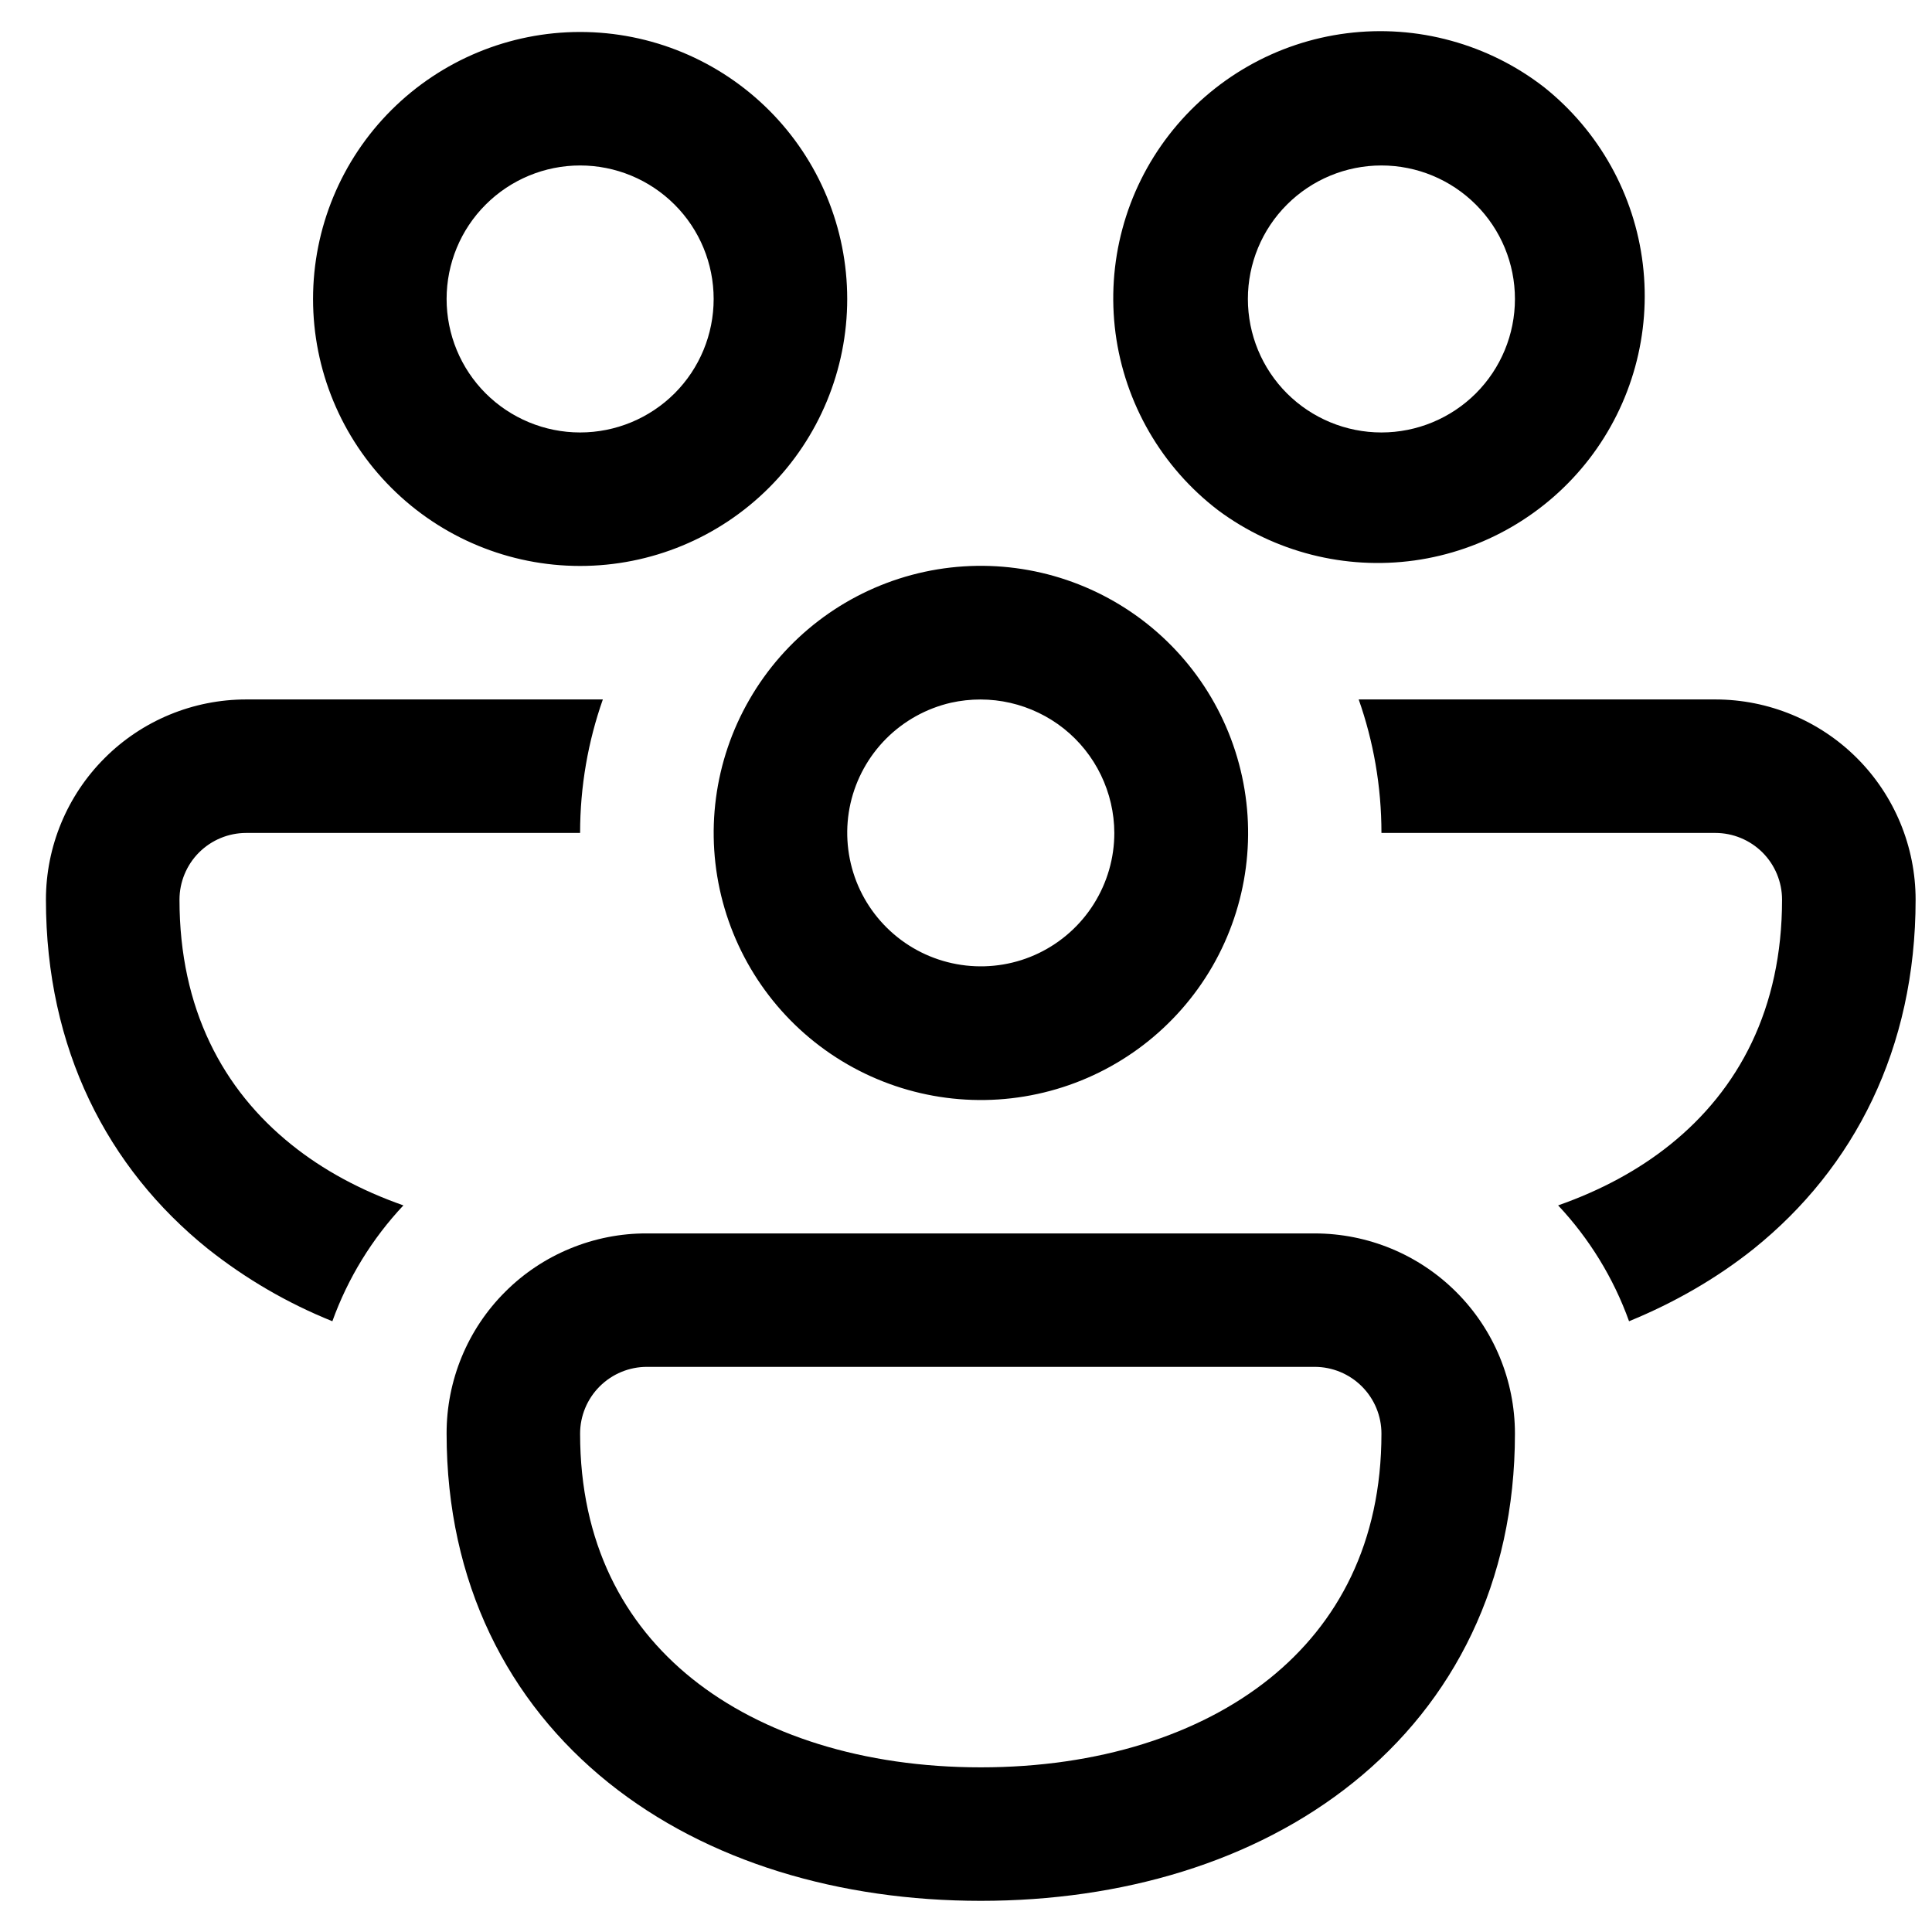
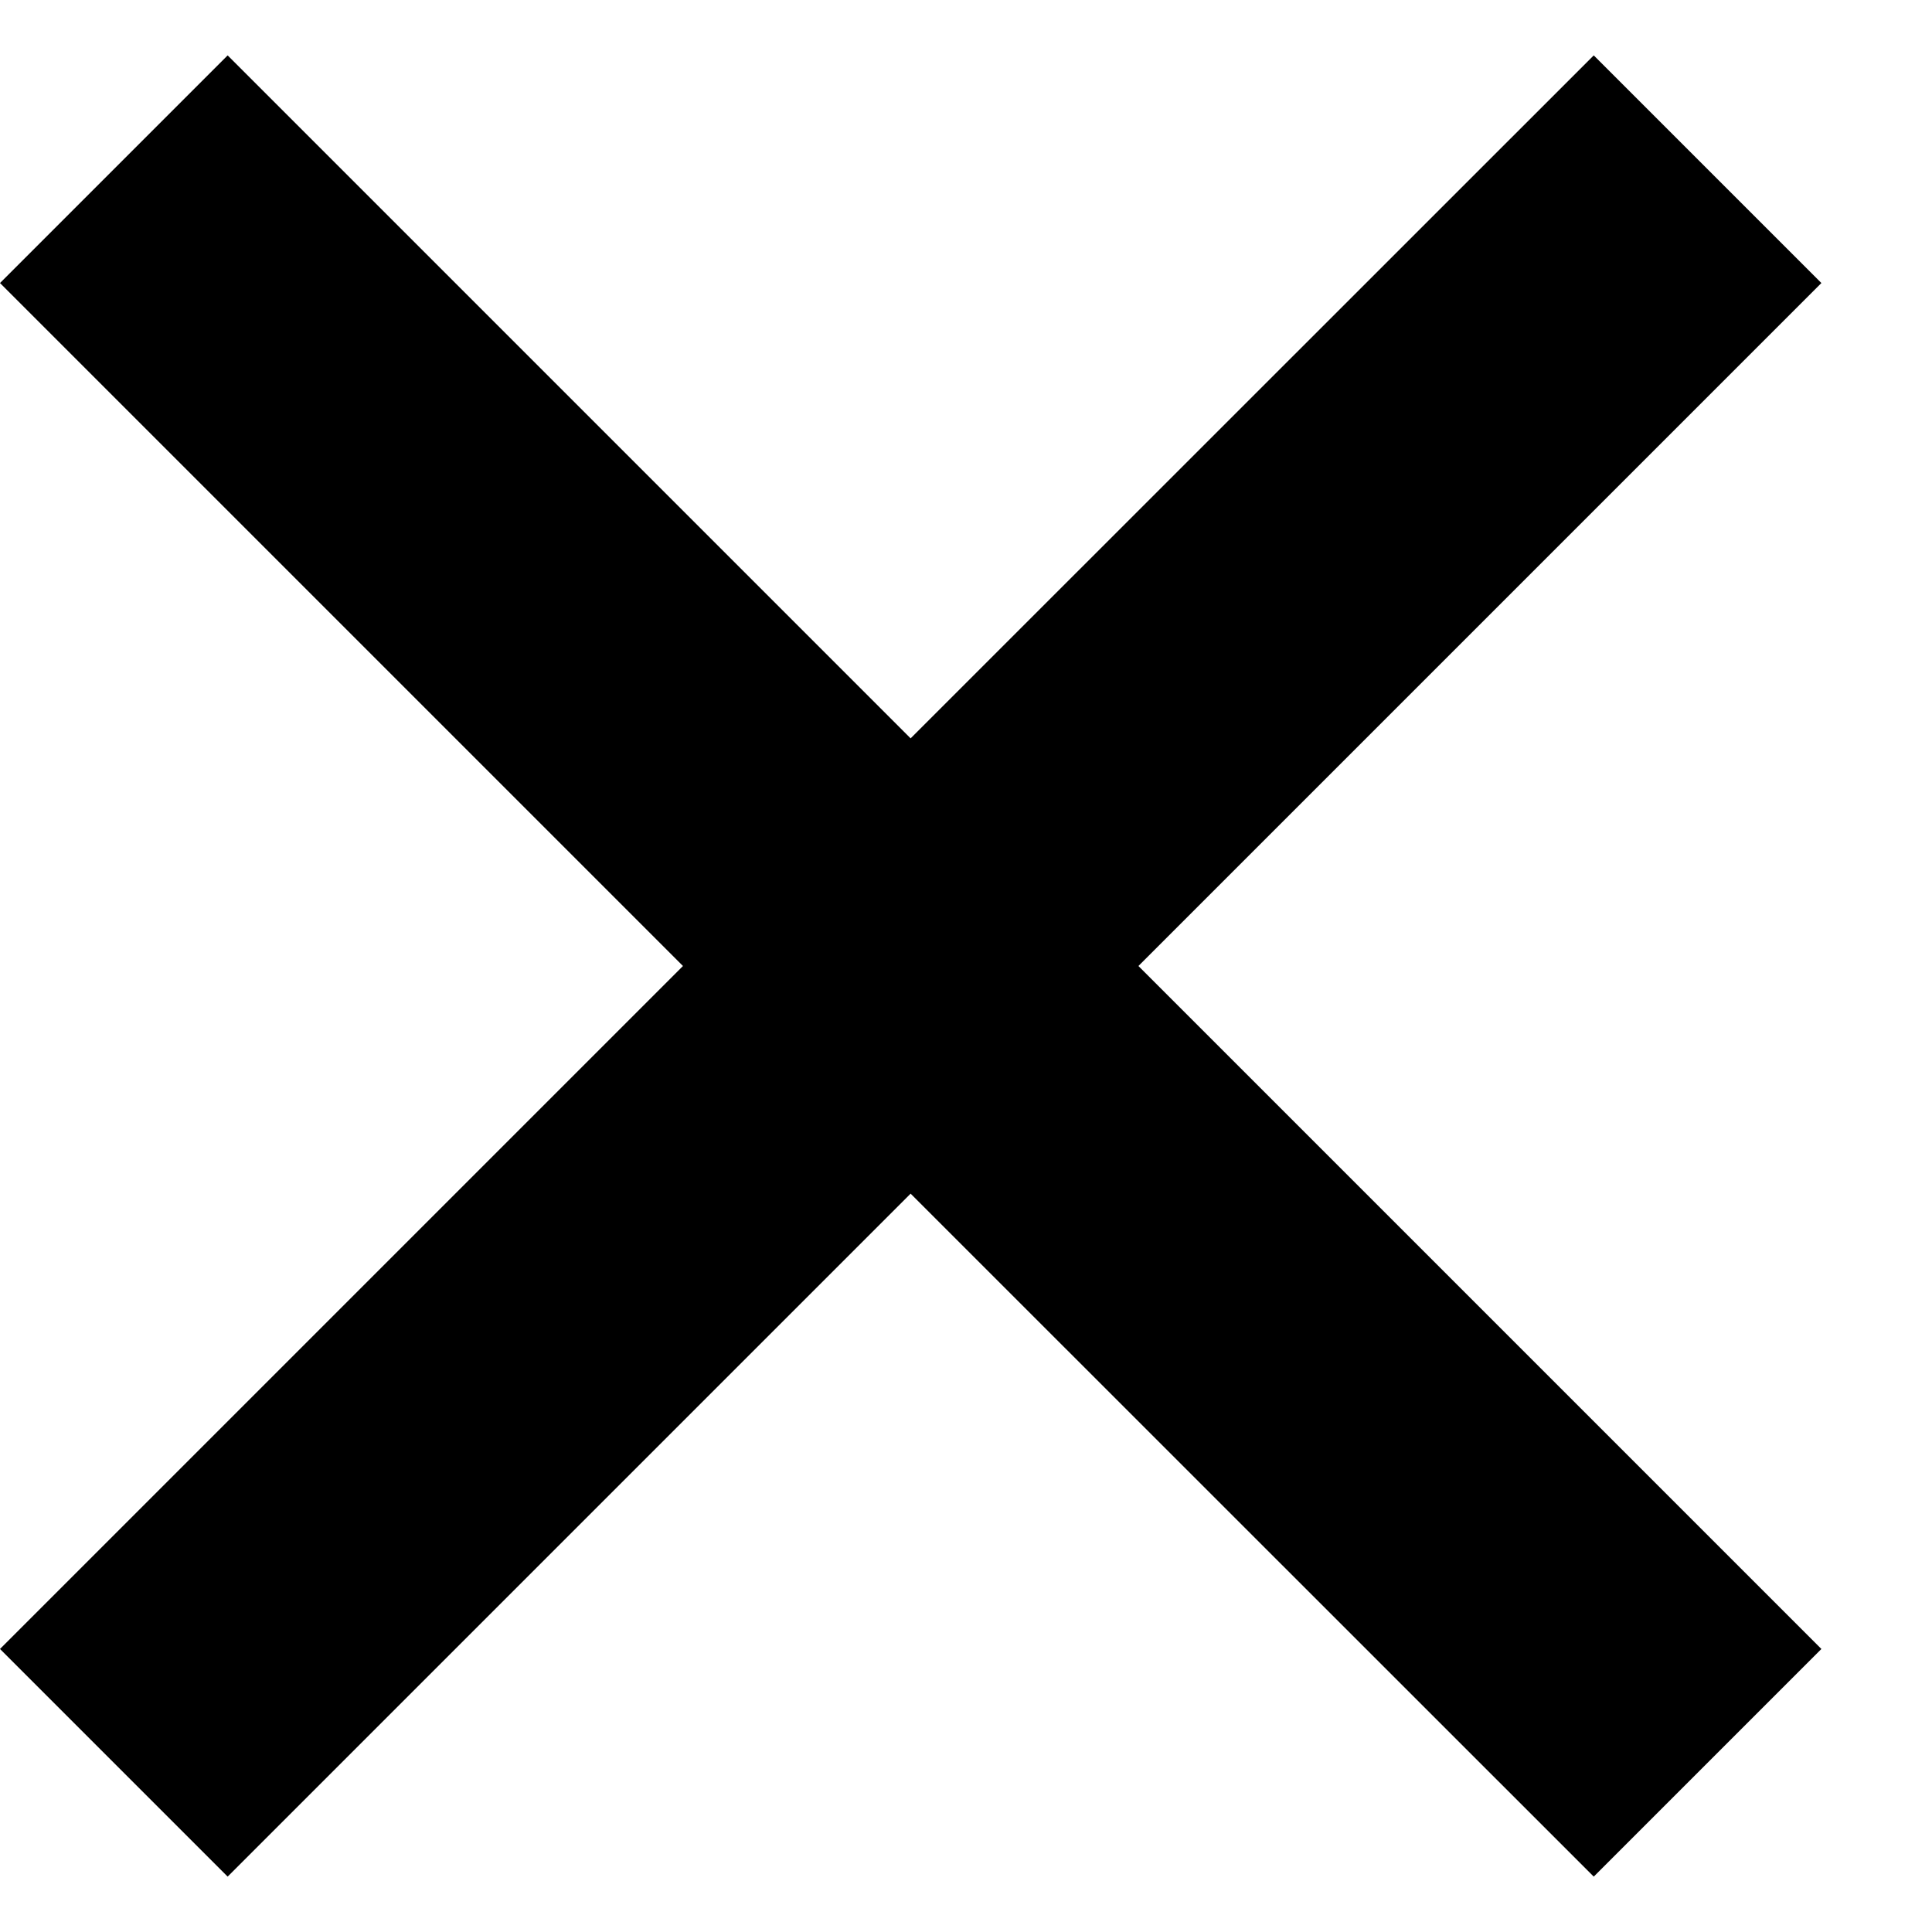
- <svg xmlns="http://www.w3.org/2000/svg" width="31" height="31" viewBox="0 0 31 31" fill="none">
-   <path d="M5.023 4.797C5.023 3.661 5.474 2.571 6.278 1.768C7.082 0.965 8.172 0.513 9.308 0.513C10.445 0.513 11.535 0.965 12.339 1.768C13.143 2.571 13.594 3.661 13.594 4.797C13.594 5.933 13.143 7.023 12.339 7.826C11.535 8.63 10.445 9.081 9.308 9.081C8.172 9.081 7.082 8.63 6.278 7.826C5.474 7.023 5.023 5.933 5.023 4.797ZM9.308 2.655C8.74 2.655 8.195 2.881 7.793 3.283C7.391 3.684 7.166 4.229 7.166 4.797C7.166 5.365 7.391 5.91 7.793 6.312C8.195 6.713 8.74 6.939 9.308 6.939C9.877 6.939 10.422 6.713 10.824 6.312C11.226 5.91 11.451 5.365 11.451 4.797C11.451 4.229 11.226 3.684 10.824 3.283C10.422 2.881 9.877 2.655 9.308 2.655ZM19.549 8.19C19.1 7.848 18.723 7.42 18.44 6.932C18.157 6.443 17.973 5.904 17.899 5.344C17.826 4.785 17.863 4.216 18.01 3.671C18.156 3.126 18.409 2.616 18.754 2.169C19.099 1.722 19.529 1.347 20.018 1.067C20.508 0.786 21.049 0.605 21.609 0.534C22.169 0.463 22.738 0.503 23.282 0.653C23.827 0.802 24.337 1.057 24.782 1.404C25.659 2.106 26.226 3.123 26.36 4.238C26.494 5.352 26.185 6.475 25.5 7.364C24.814 8.253 23.807 8.838 22.695 8.993C21.582 9.147 20.451 8.859 19.549 8.19ZM22.166 2.655C21.597 2.655 21.052 2.881 20.65 3.283C20.248 3.684 20.023 4.229 20.023 4.797C20.023 5.365 20.248 5.91 20.65 6.312C21.052 6.713 21.597 6.939 22.166 6.939C22.734 6.939 23.279 6.713 23.681 6.312C24.083 5.91 24.308 5.365 24.308 4.797C24.308 4.229 24.083 3.684 23.681 3.283C23.279 2.881 22.734 2.655 22.166 2.655ZM3.951 11.223H9.673C9.437 11.893 9.308 12.615 9.308 13.365H3.951C3.667 13.365 3.395 13.478 3.194 13.678C2.993 13.879 2.88 14.152 2.88 14.436C2.88 16.186 3.576 17.484 4.676 18.366C5.181 18.773 5.788 19.101 6.473 19.341C5.97 19.876 5.582 20.509 5.333 21.2C4.614 20.911 3.941 20.519 3.334 20.037C1.723 18.741 0.737 16.826 0.737 14.436C0.737 13.584 1.076 12.766 1.679 12.164C2.281 11.561 3.099 11.223 3.951 11.223ZM12.026 11.223C11.457 12.207 11.303 13.377 11.598 14.475C11.893 15.573 12.611 16.509 13.596 17.077C14.581 17.645 15.752 17.799 16.85 17.504C17.948 17.21 18.884 16.491 19.453 15.507C20.021 14.522 20.175 13.352 19.88 12.255C19.586 11.157 18.867 10.221 17.882 9.653C16.897 9.085 15.727 8.931 14.629 9.225C13.53 9.52 12.594 10.238 12.026 11.223ZM15.257 11.276C15.571 11.206 15.897 11.206 16.211 11.278C16.524 11.35 16.818 11.491 17.07 11.691C17.322 11.892 17.525 12.146 17.665 12.436C17.805 12.726 17.879 13.043 17.88 13.365C17.88 13.768 17.766 14.162 17.551 14.504C17.337 14.845 17.03 15.119 16.667 15.294C16.304 15.469 15.899 15.537 15.498 15.492C15.097 15.447 14.717 15.29 14.402 15.039C14.087 14.788 13.848 14.453 13.715 14.073C13.582 13.693 13.558 13.282 13.647 12.889C13.737 12.496 13.935 12.137 14.22 11.851C14.505 11.566 14.864 11.367 15.257 11.276ZM26.799 18.366C26.293 18.773 25.686 19.101 25.001 19.341C25.503 19.876 25.891 20.509 26.139 21.2C26.867 20.902 27.542 20.514 28.14 20.037C29.751 18.741 30.737 16.826 30.737 14.436C30.737 13.584 30.398 12.766 29.796 12.164C29.193 11.561 28.375 11.223 27.523 11.223H21.801C22.037 11.893 22.166 12.615 22.166 13.365H27.523C27.807 13.365 28.079 13.478 28.28 13.678C28.481 13.879 28.594 14.152 28.594 14.436C28.594 16.186 27.898 17.484 26.799 18.366ZM21.094 19.791C21.947 19.791 22.764 20.129 23.367 20.732C23.97 21.334 24.308 22.151 24.308 23.003C24.308 25.394 23.325 27.309 21.711 28.604C20.123 29.879 17.994 30.5 15.737 30.5C13.481 30.5 11.351 29.879 9.763 28.604C8.151 27.309 7.166 25.394 7.166 23.003C7.165 22.581 7.247 22.163 7.408 21.773C7.569 21.382 7.806 21.027 8.105 20.729C8.403 20.43 8.758 20.194 9.149 20.033C9.539 19.872 9.957 19.789 10.38 19.791H21.094ZM21.094 21.932H10.38C10.096 21.932 9.823 22.045 9.622 22.246C9.421 22.447 9.308 22.719 9.308 23.003C9.308 24.753 10.005 26.051 11.104 26.934C12.231 27.838 13.851 28.358 15.737 28.358C17.623 28.358 19.243 27.838 20.37 26.934C21.469 26.051 22.166 24.753 22.166 23.003C22.166 22.719 22.053 22.447 21.852 22.246C21.651 22.045 21.378 21.932 21.094 21.932Z" fill="black" />
+ <svg xmlns="http://www.w3.org/2000/svg" width="12" height="12" viewBox="0 0 12 12" fill="none">
+   <path d="M9.899 0.344L5.656 4.586L1.414 0.344L0 1.758L4.242 6L0 10.242L1.414 11.656L5.656 7.414L9.899 11.656L11.313 10.242L7.071 6L11.313 1.758L9.899 0.344Z" fill="black" />
</svg>
